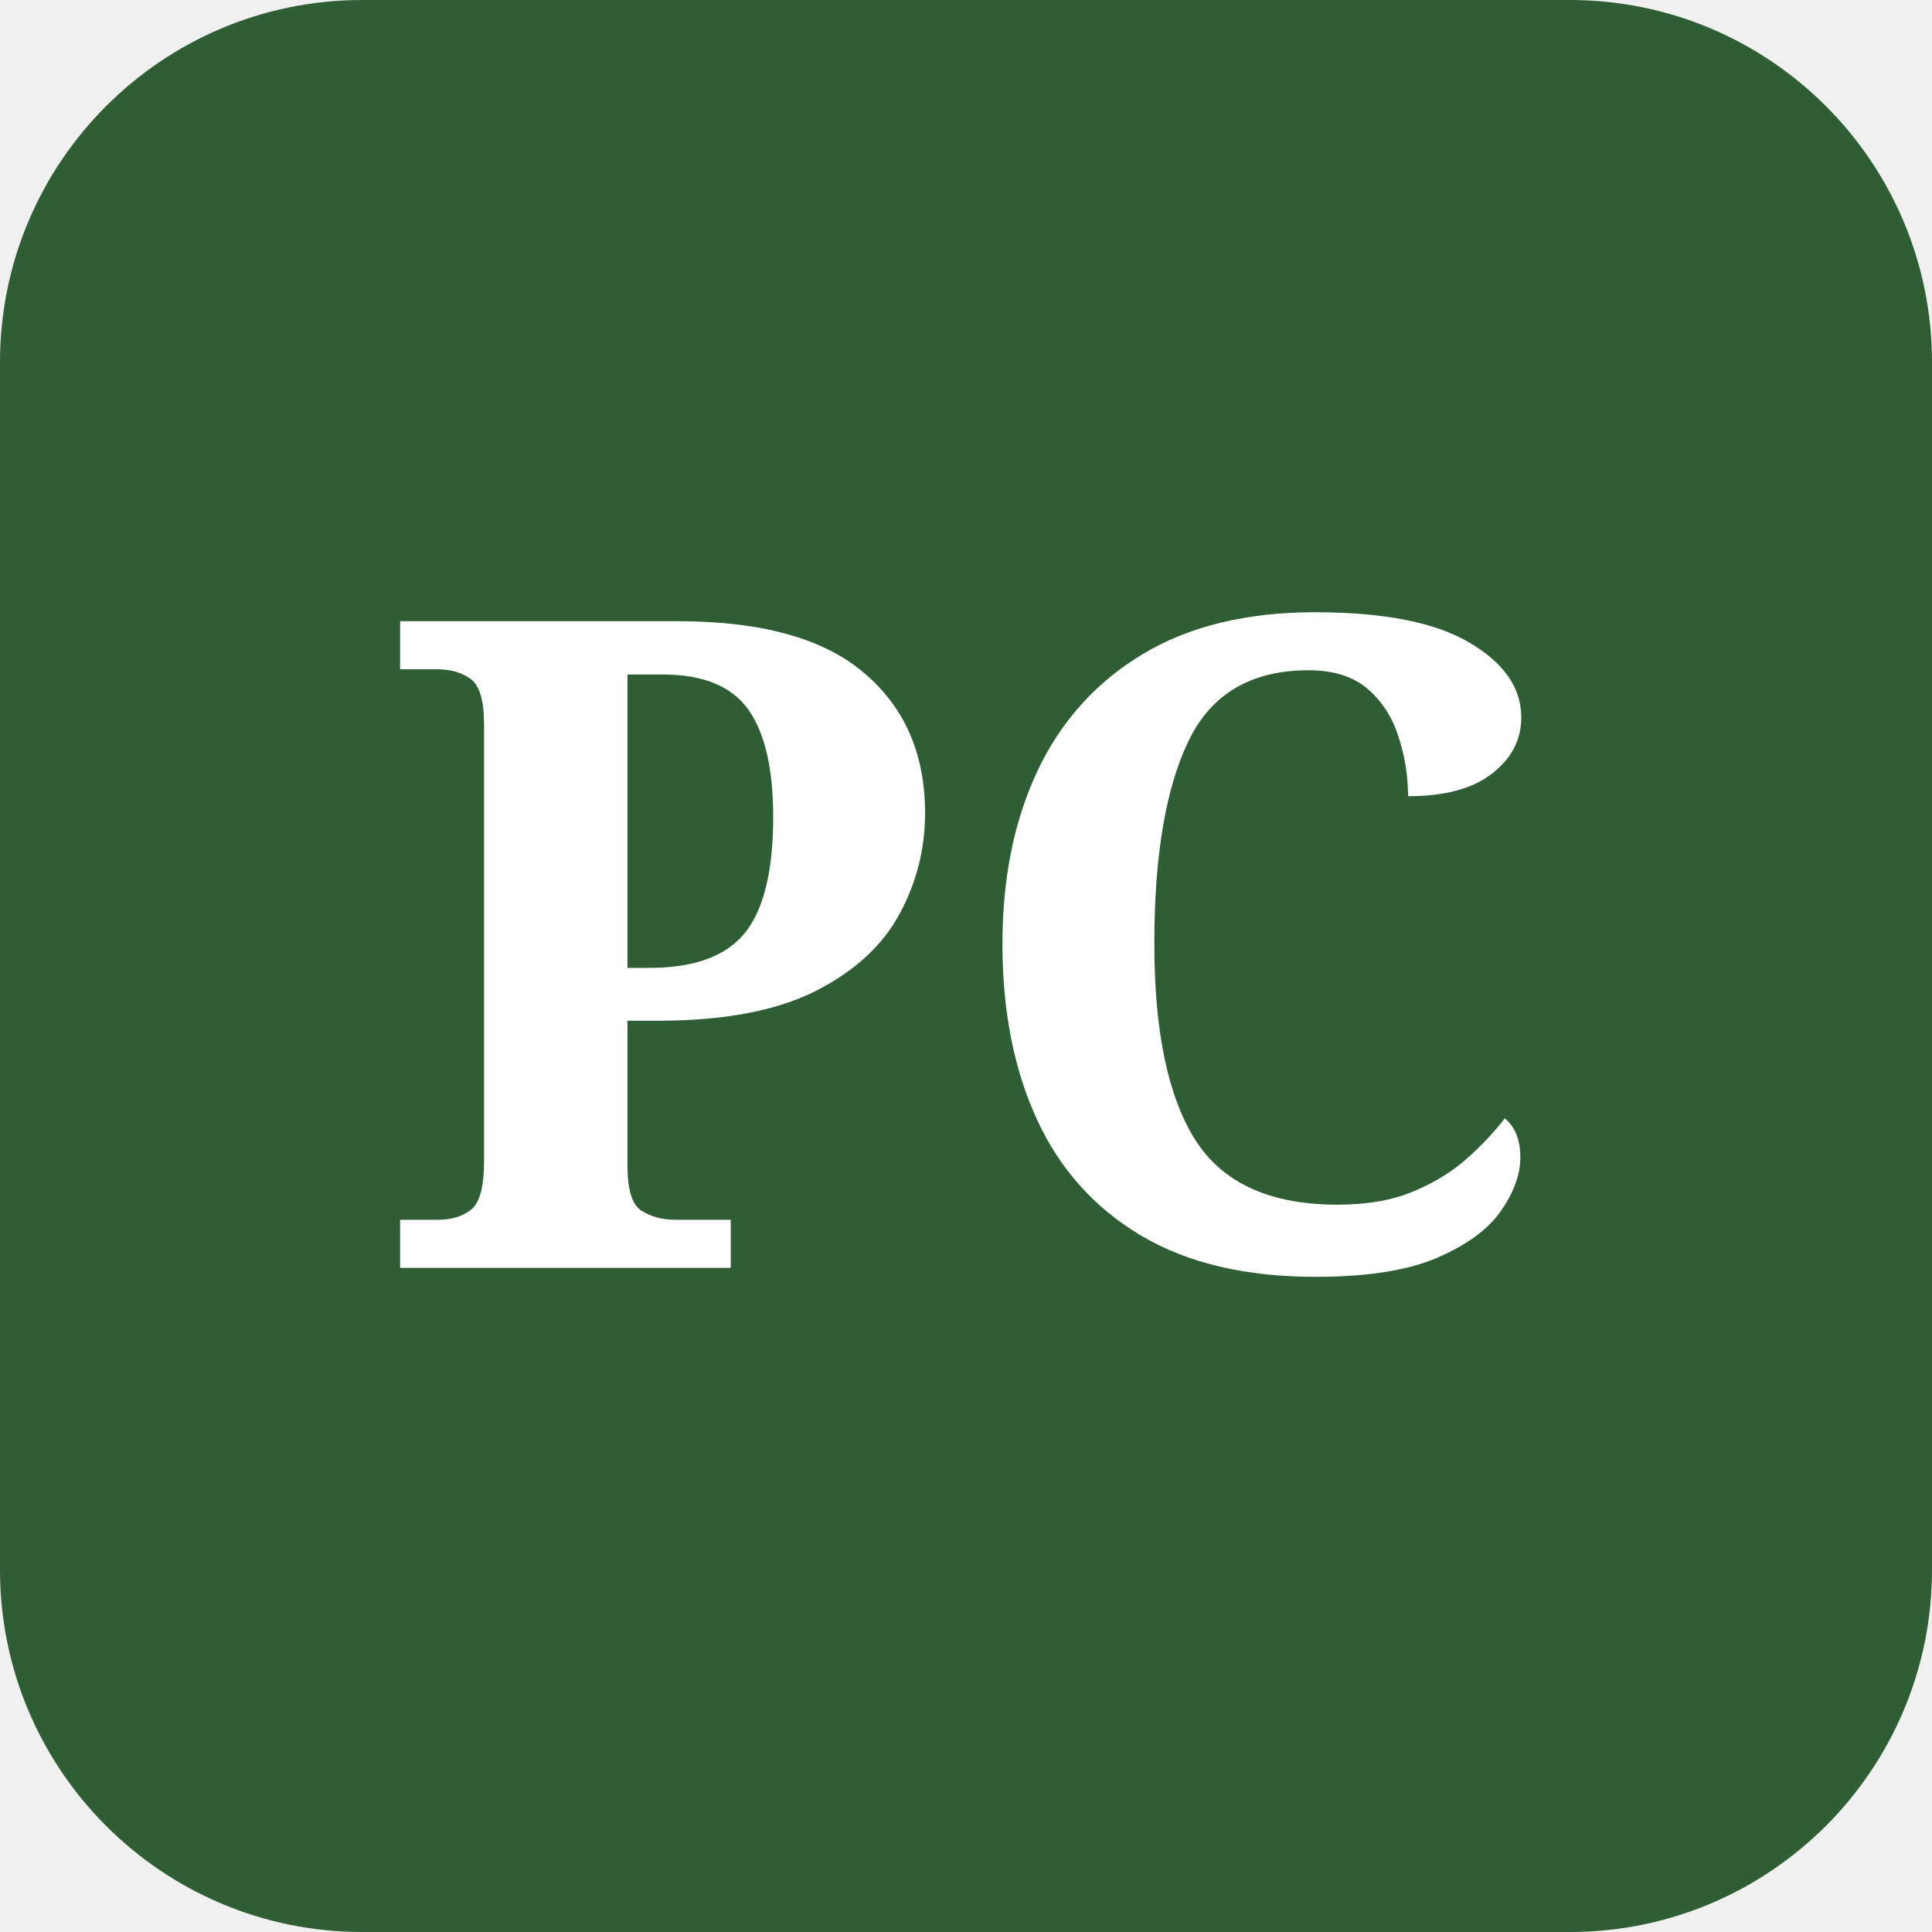
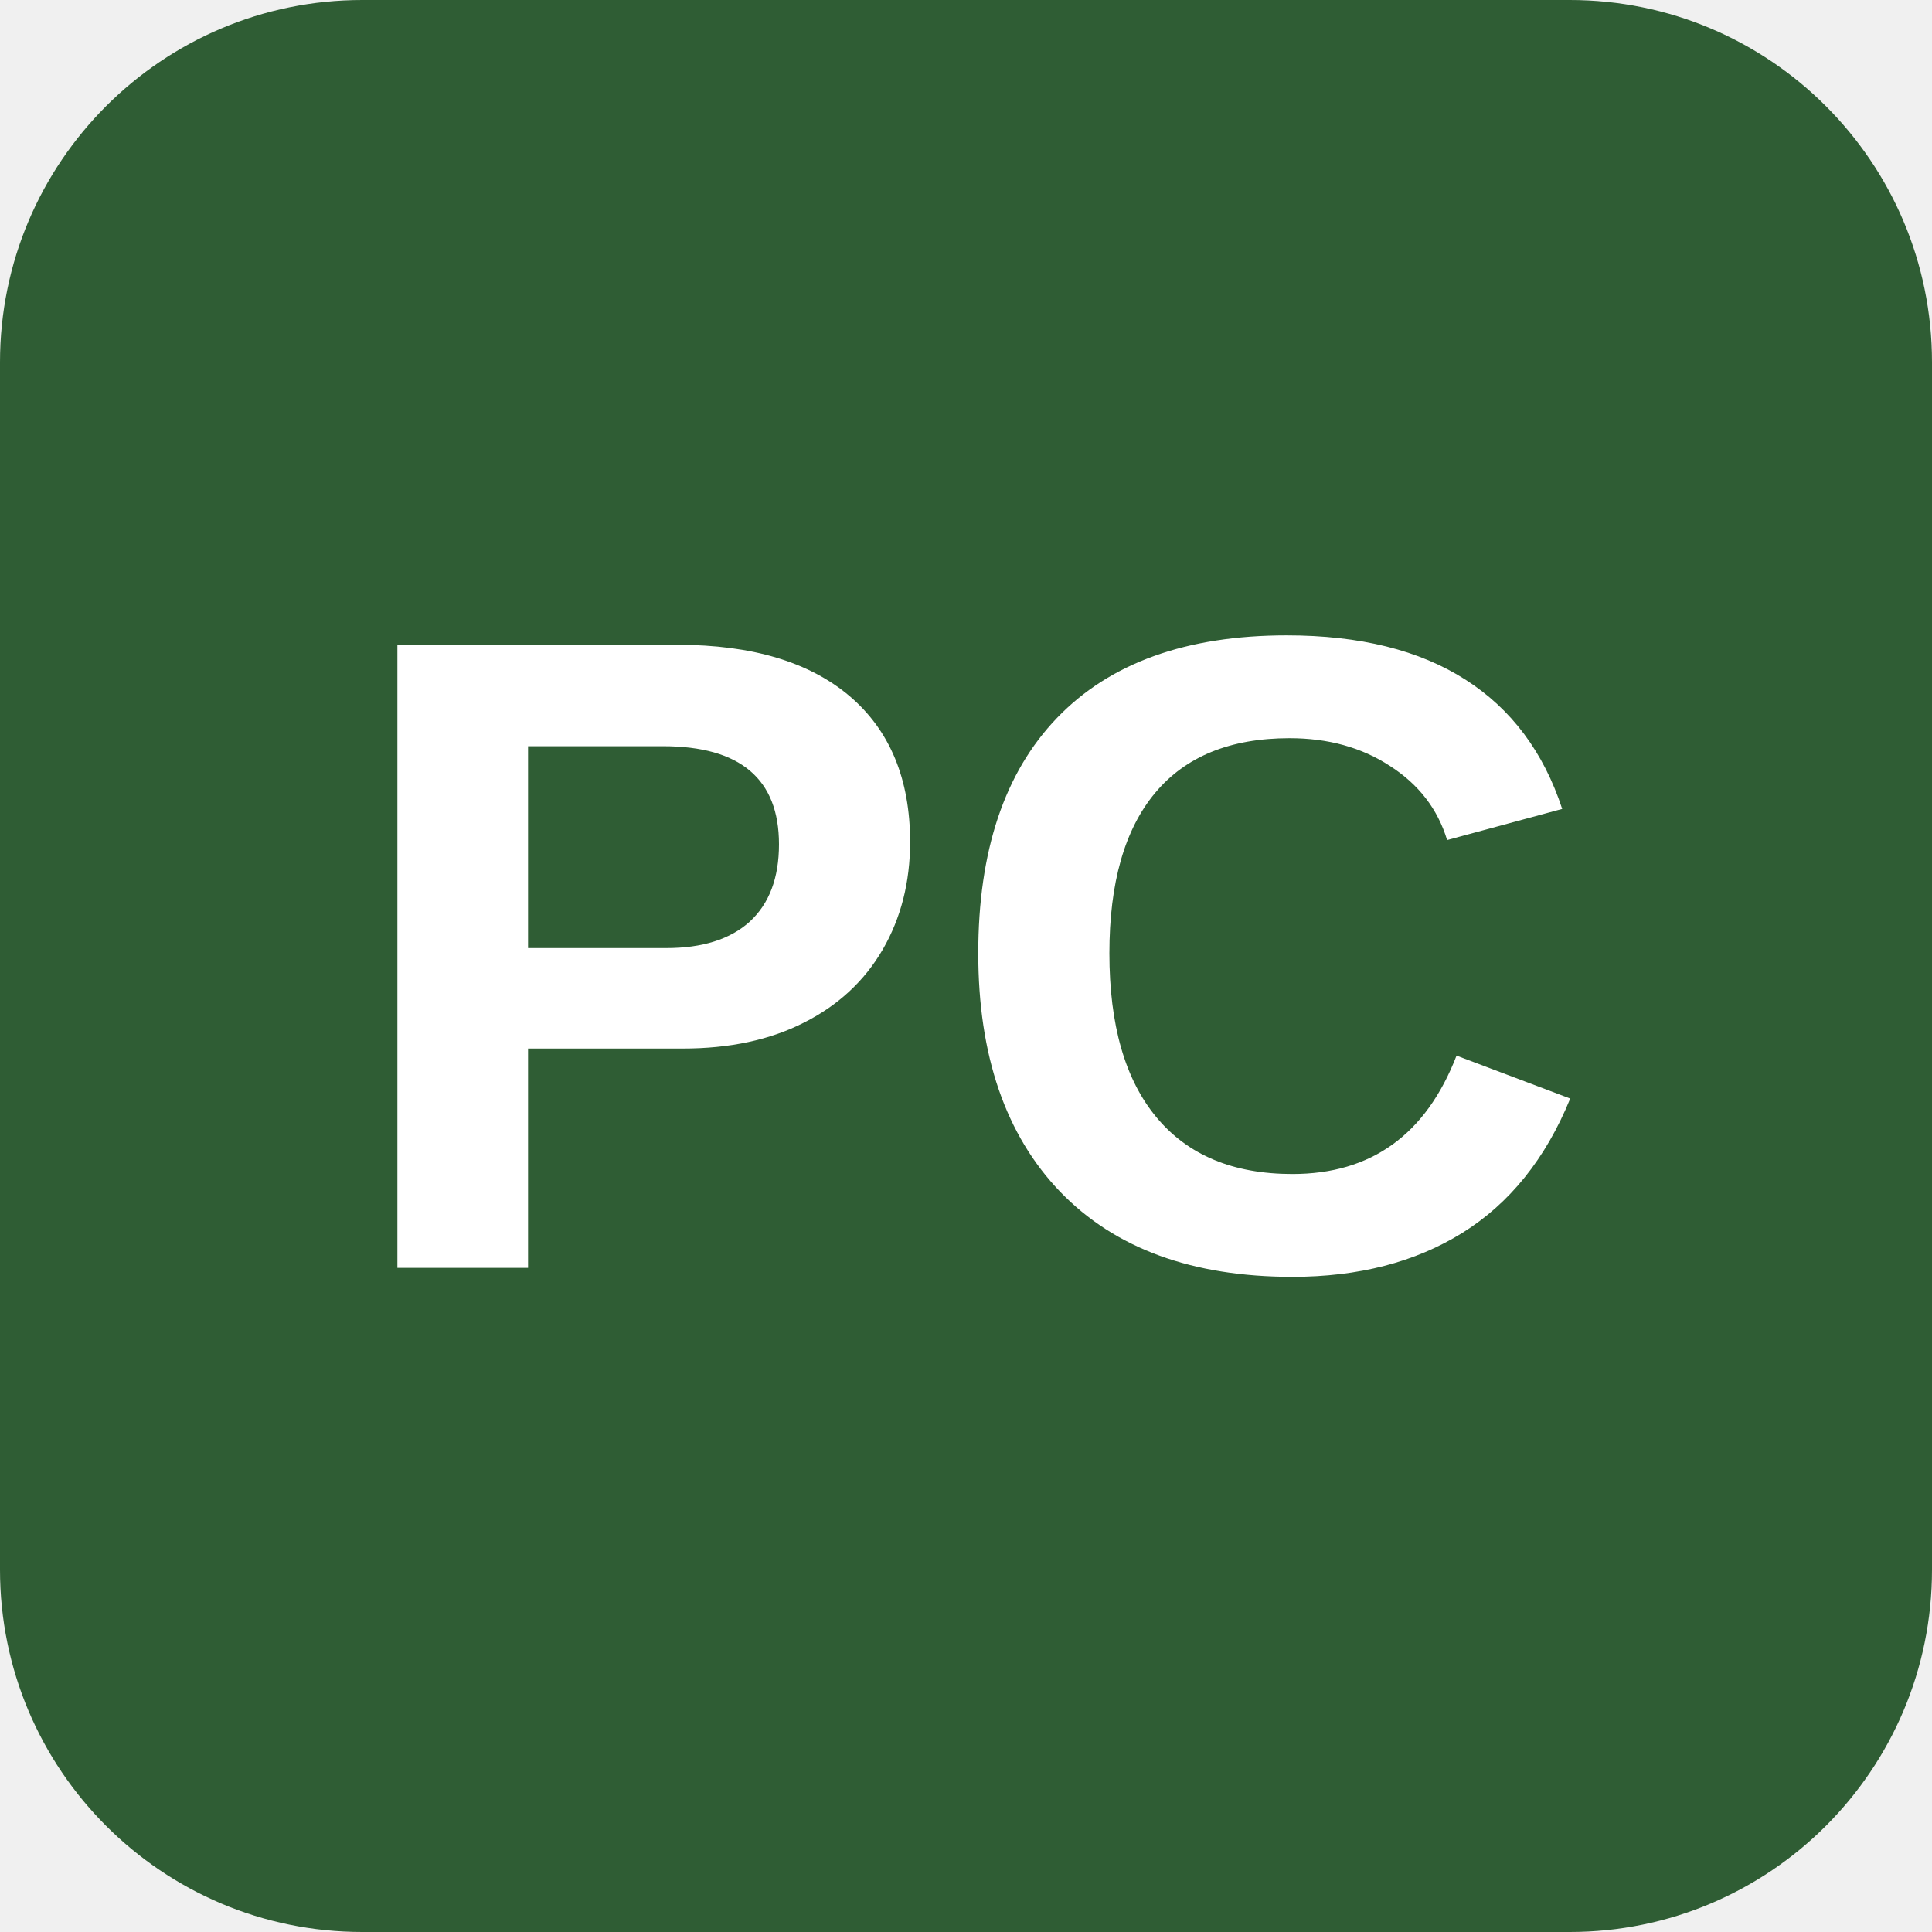
<svg xmlns="http://www.w3.org/2000/svg" viewBox="0 0 64 64">
  <rect width="64" height="64" rx="12" fill="#2f5d34" />
-   <text x="32" y="42" text-anchor="middle" font-family="Georgia, serif" font-size="30" font-weight="700" fill="#ffffff">PC</text>
+   <text x="32" y="42" text-anchor="middle" font-family="Arial, Helvetica, sans-serif" font-size="30" font-weight="700" fill="#ffffff">PC</text>
</svg>
